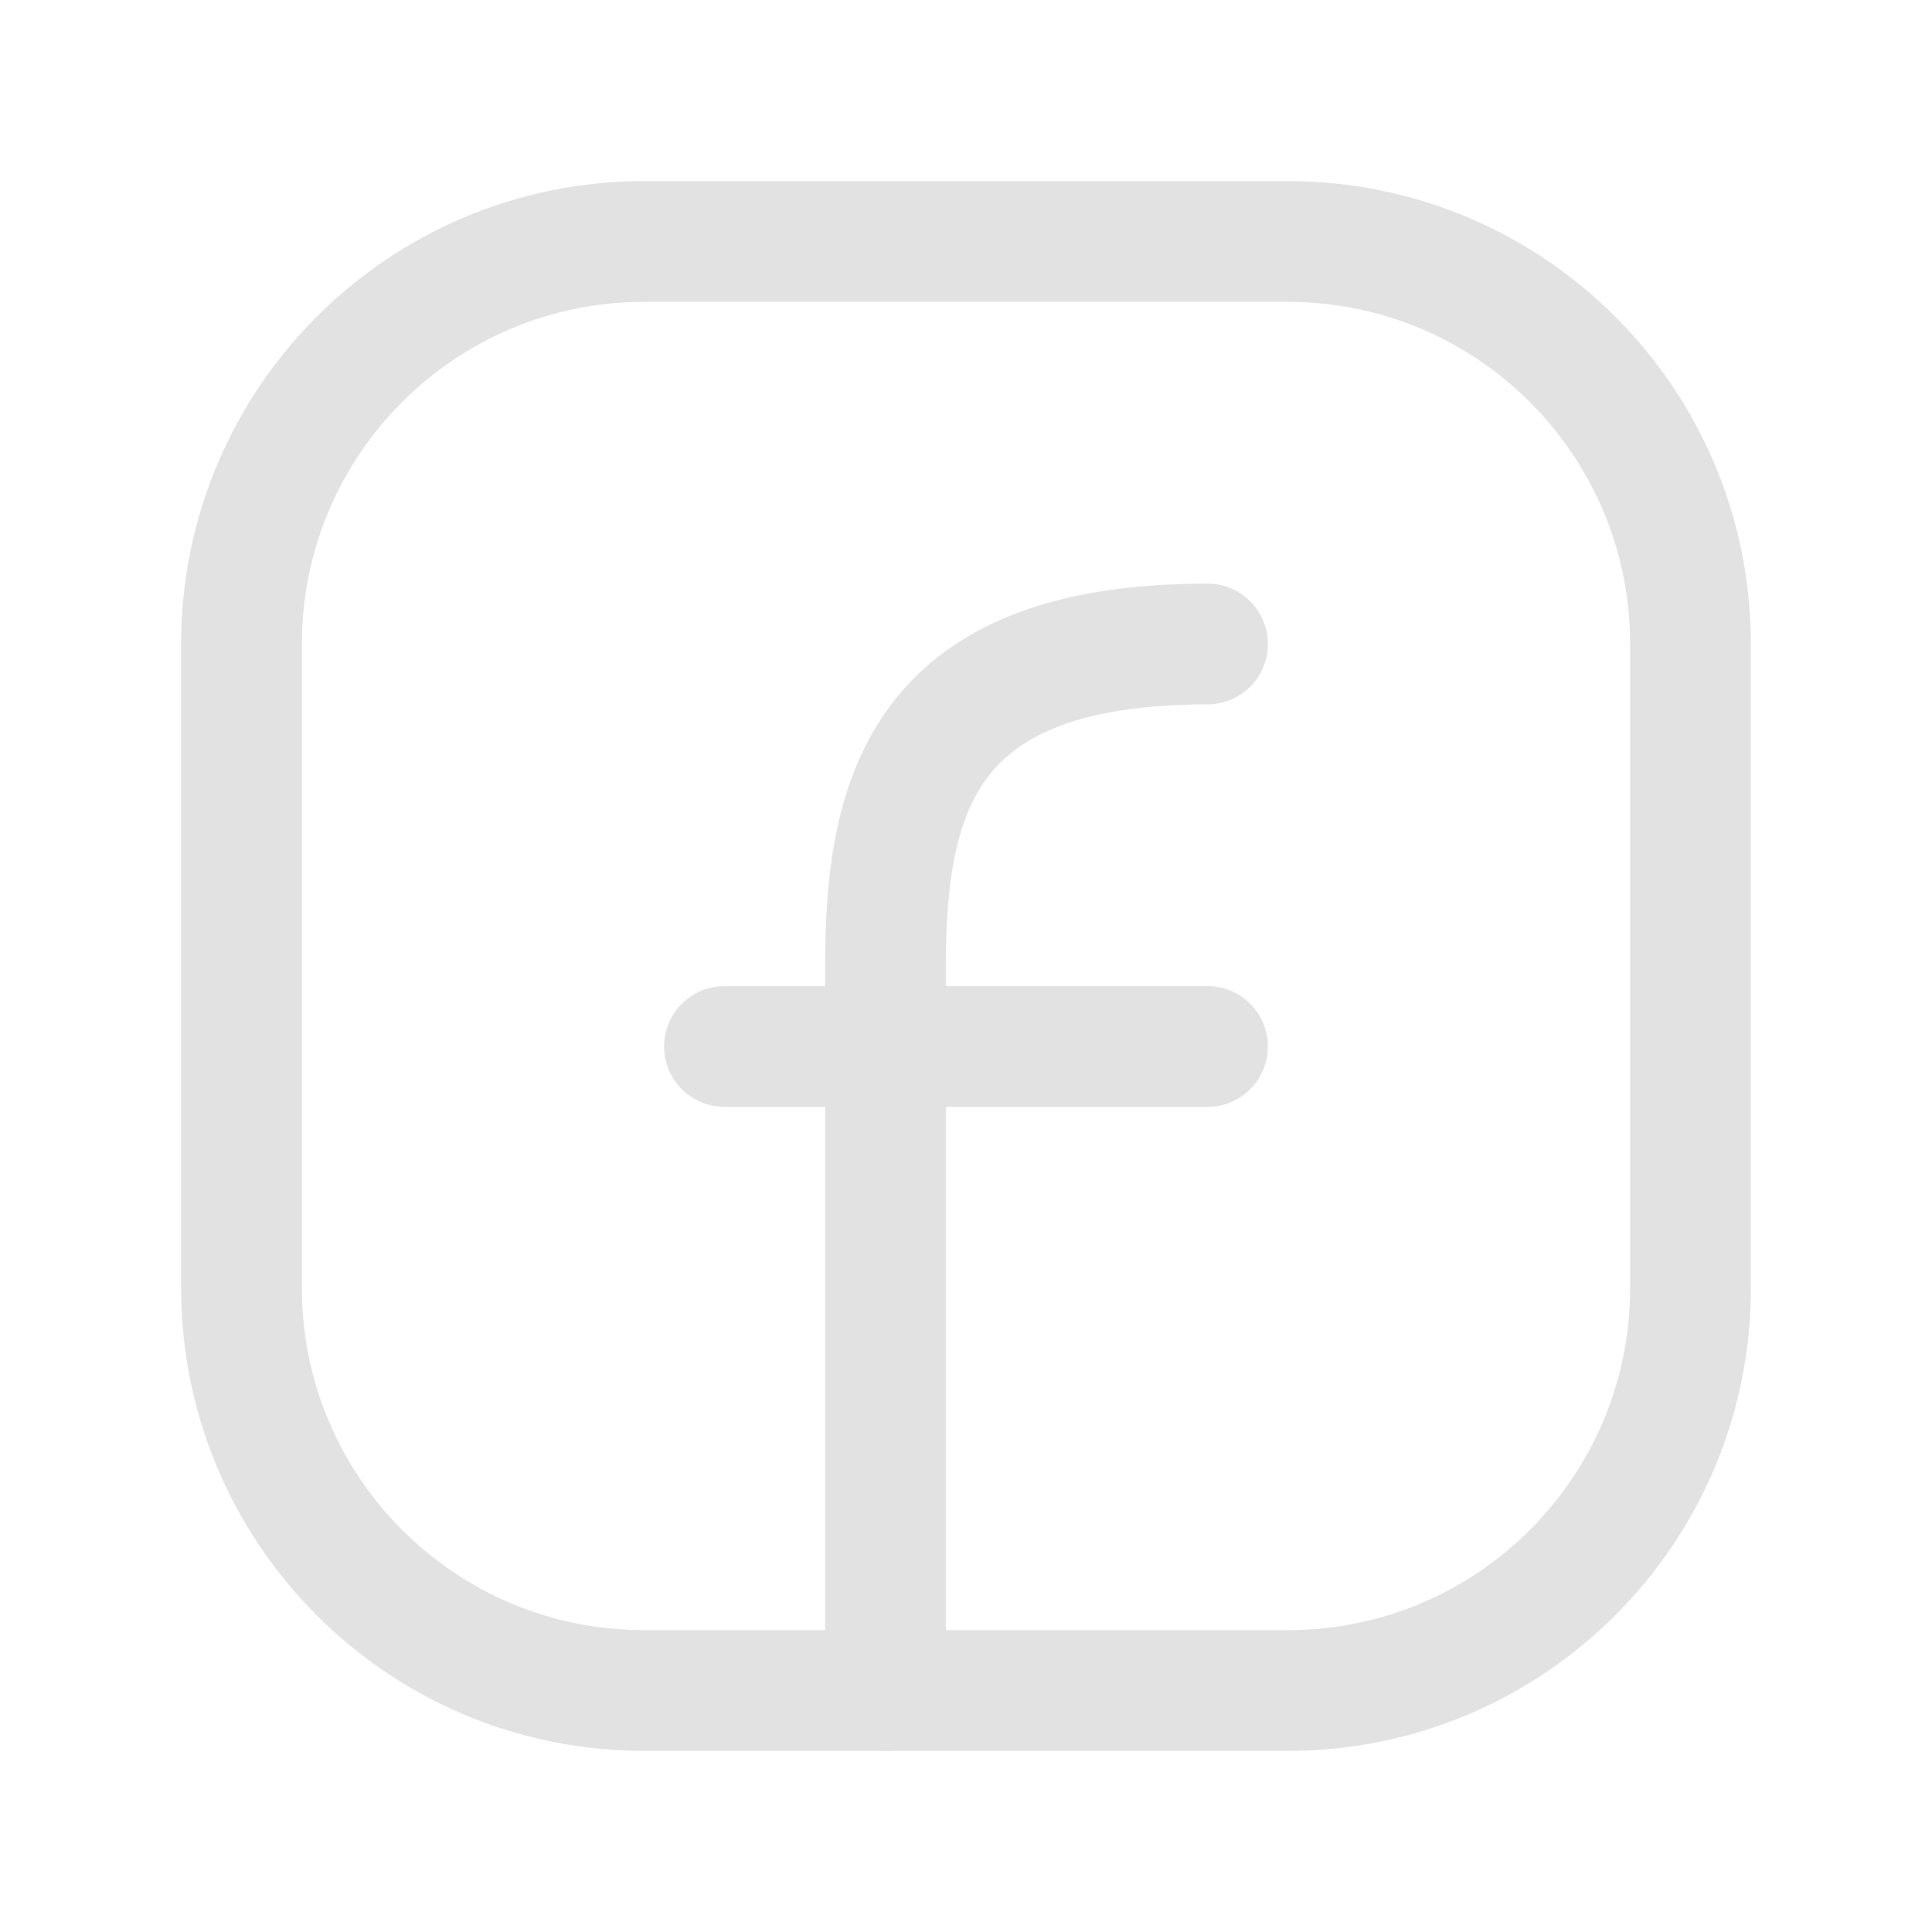
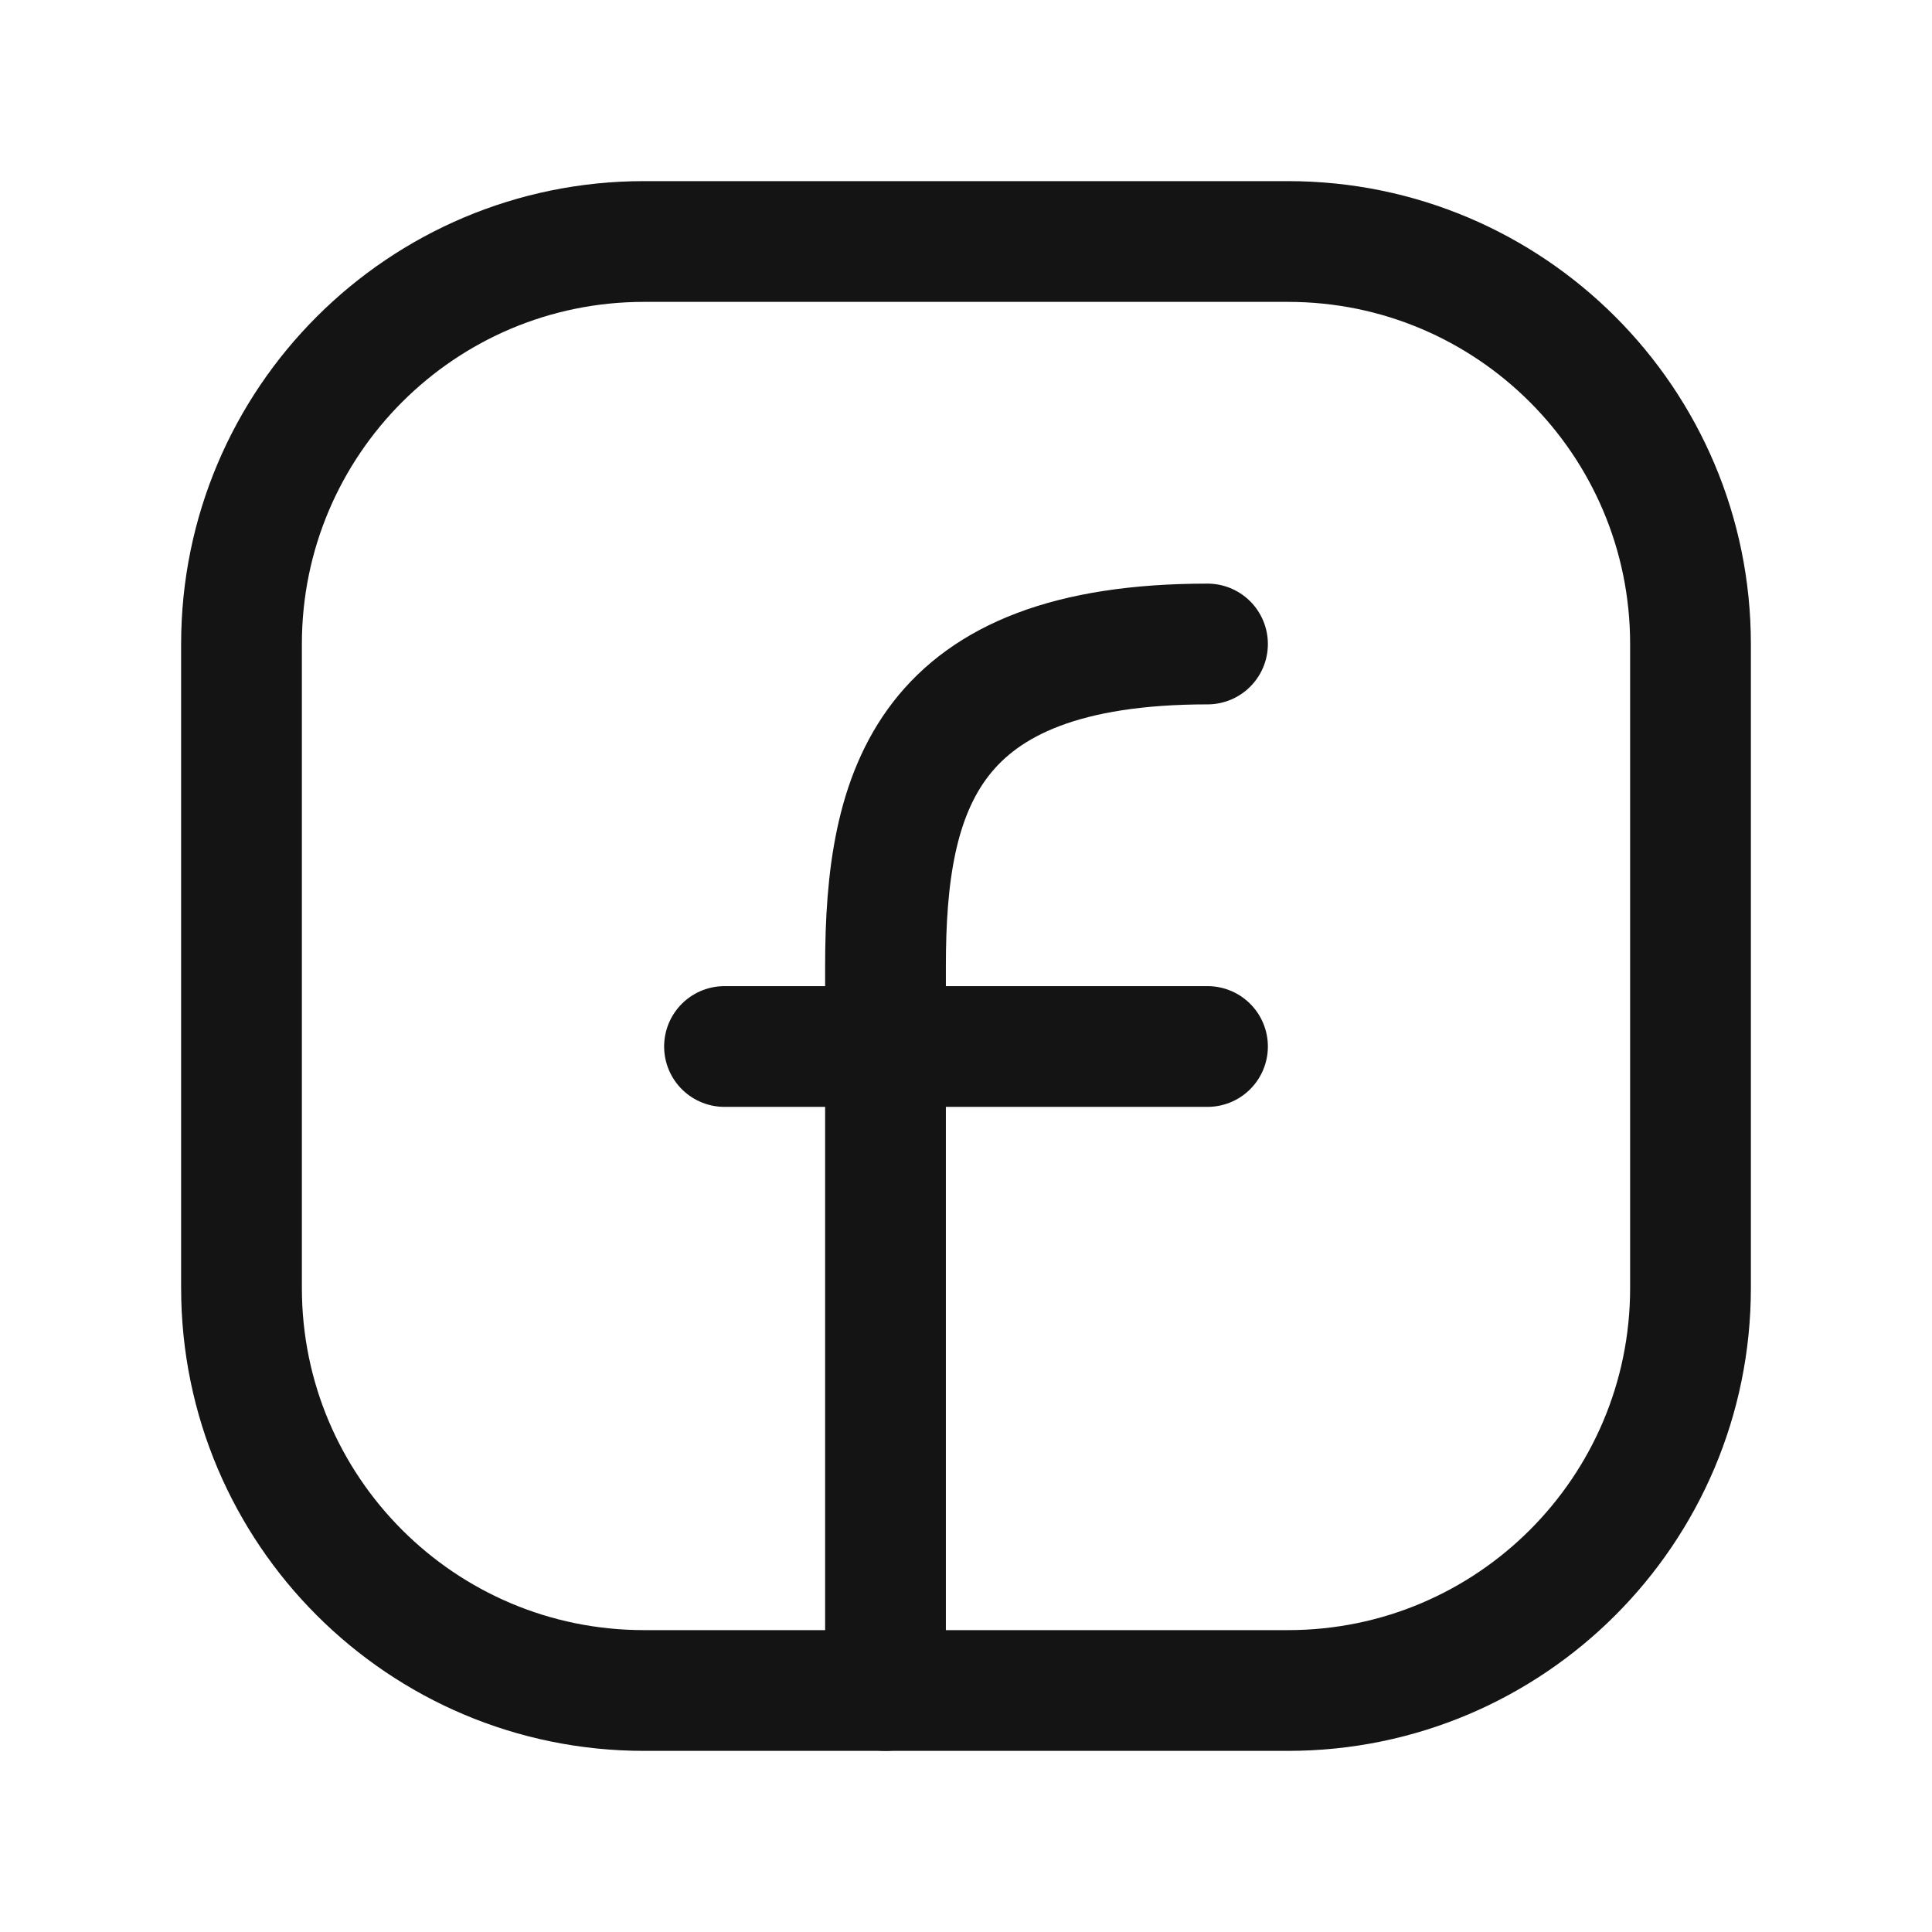
- <svg xmlns="http://www.w3.org/2000/svg" width="24px" height="24px" stroke-width="1.5" viewBox="0 0 24 24" fill="none" color="#e2e2e2">
-   <path d="M21 8V16C21 18.761 18.761 21 16 21H8C5.239 21 3 18.761 3 16V8C3 5.239 5.239 3 8 3H16C18.761 3 21 5.239 21 8Z" stroke="#e2e2e2" stroke-width="1.5" stroke-linecap="round" stroke-linejoin="round" />
-   <path d="M11 21C11 18 11 15 11 12C11 9.812 11.5 8 15 8" stroke="#e2e2e2" stroke-width="1.5" stroke-linecap="round" stroke-linejoin="round" />
-   <path d="M9 13H11H15" stroke="#e2e2e2" stroke-width="1.5" stroke-linecap="round" stroke-linejoin="round" />
+ <svg xmlns="http://www.w3.org/2000/svg" width="24px" height="24px" stroke-width="1.5" viewBox="0 0 24 24" fill="none" color="#141414">
+   <path d="M21 8V16C21 18.761 18.761 21 16 21H8C5.239 21 3 18.761 3 16V8C3 5.239 5.239 3 8 3H16C18.761 3 21 5.239 21 8Z" stroke="#141414" stroke-width="1.5" stroke-linecap="round" stroke-linejoin="round" />
+   <path d="M11 21C11 18 11 15 11 12C11 9.812 11.5 8 15 8" stroke="#141414" stroke-width="1.5" stroke-linecap="round" stroke-linejoin="round" />
+   <path d="M9 13H11H15" stroke="#141414" stroke-width="1.5" stroke-linecap="round" stroke-linejoin="round" />
</svg>
